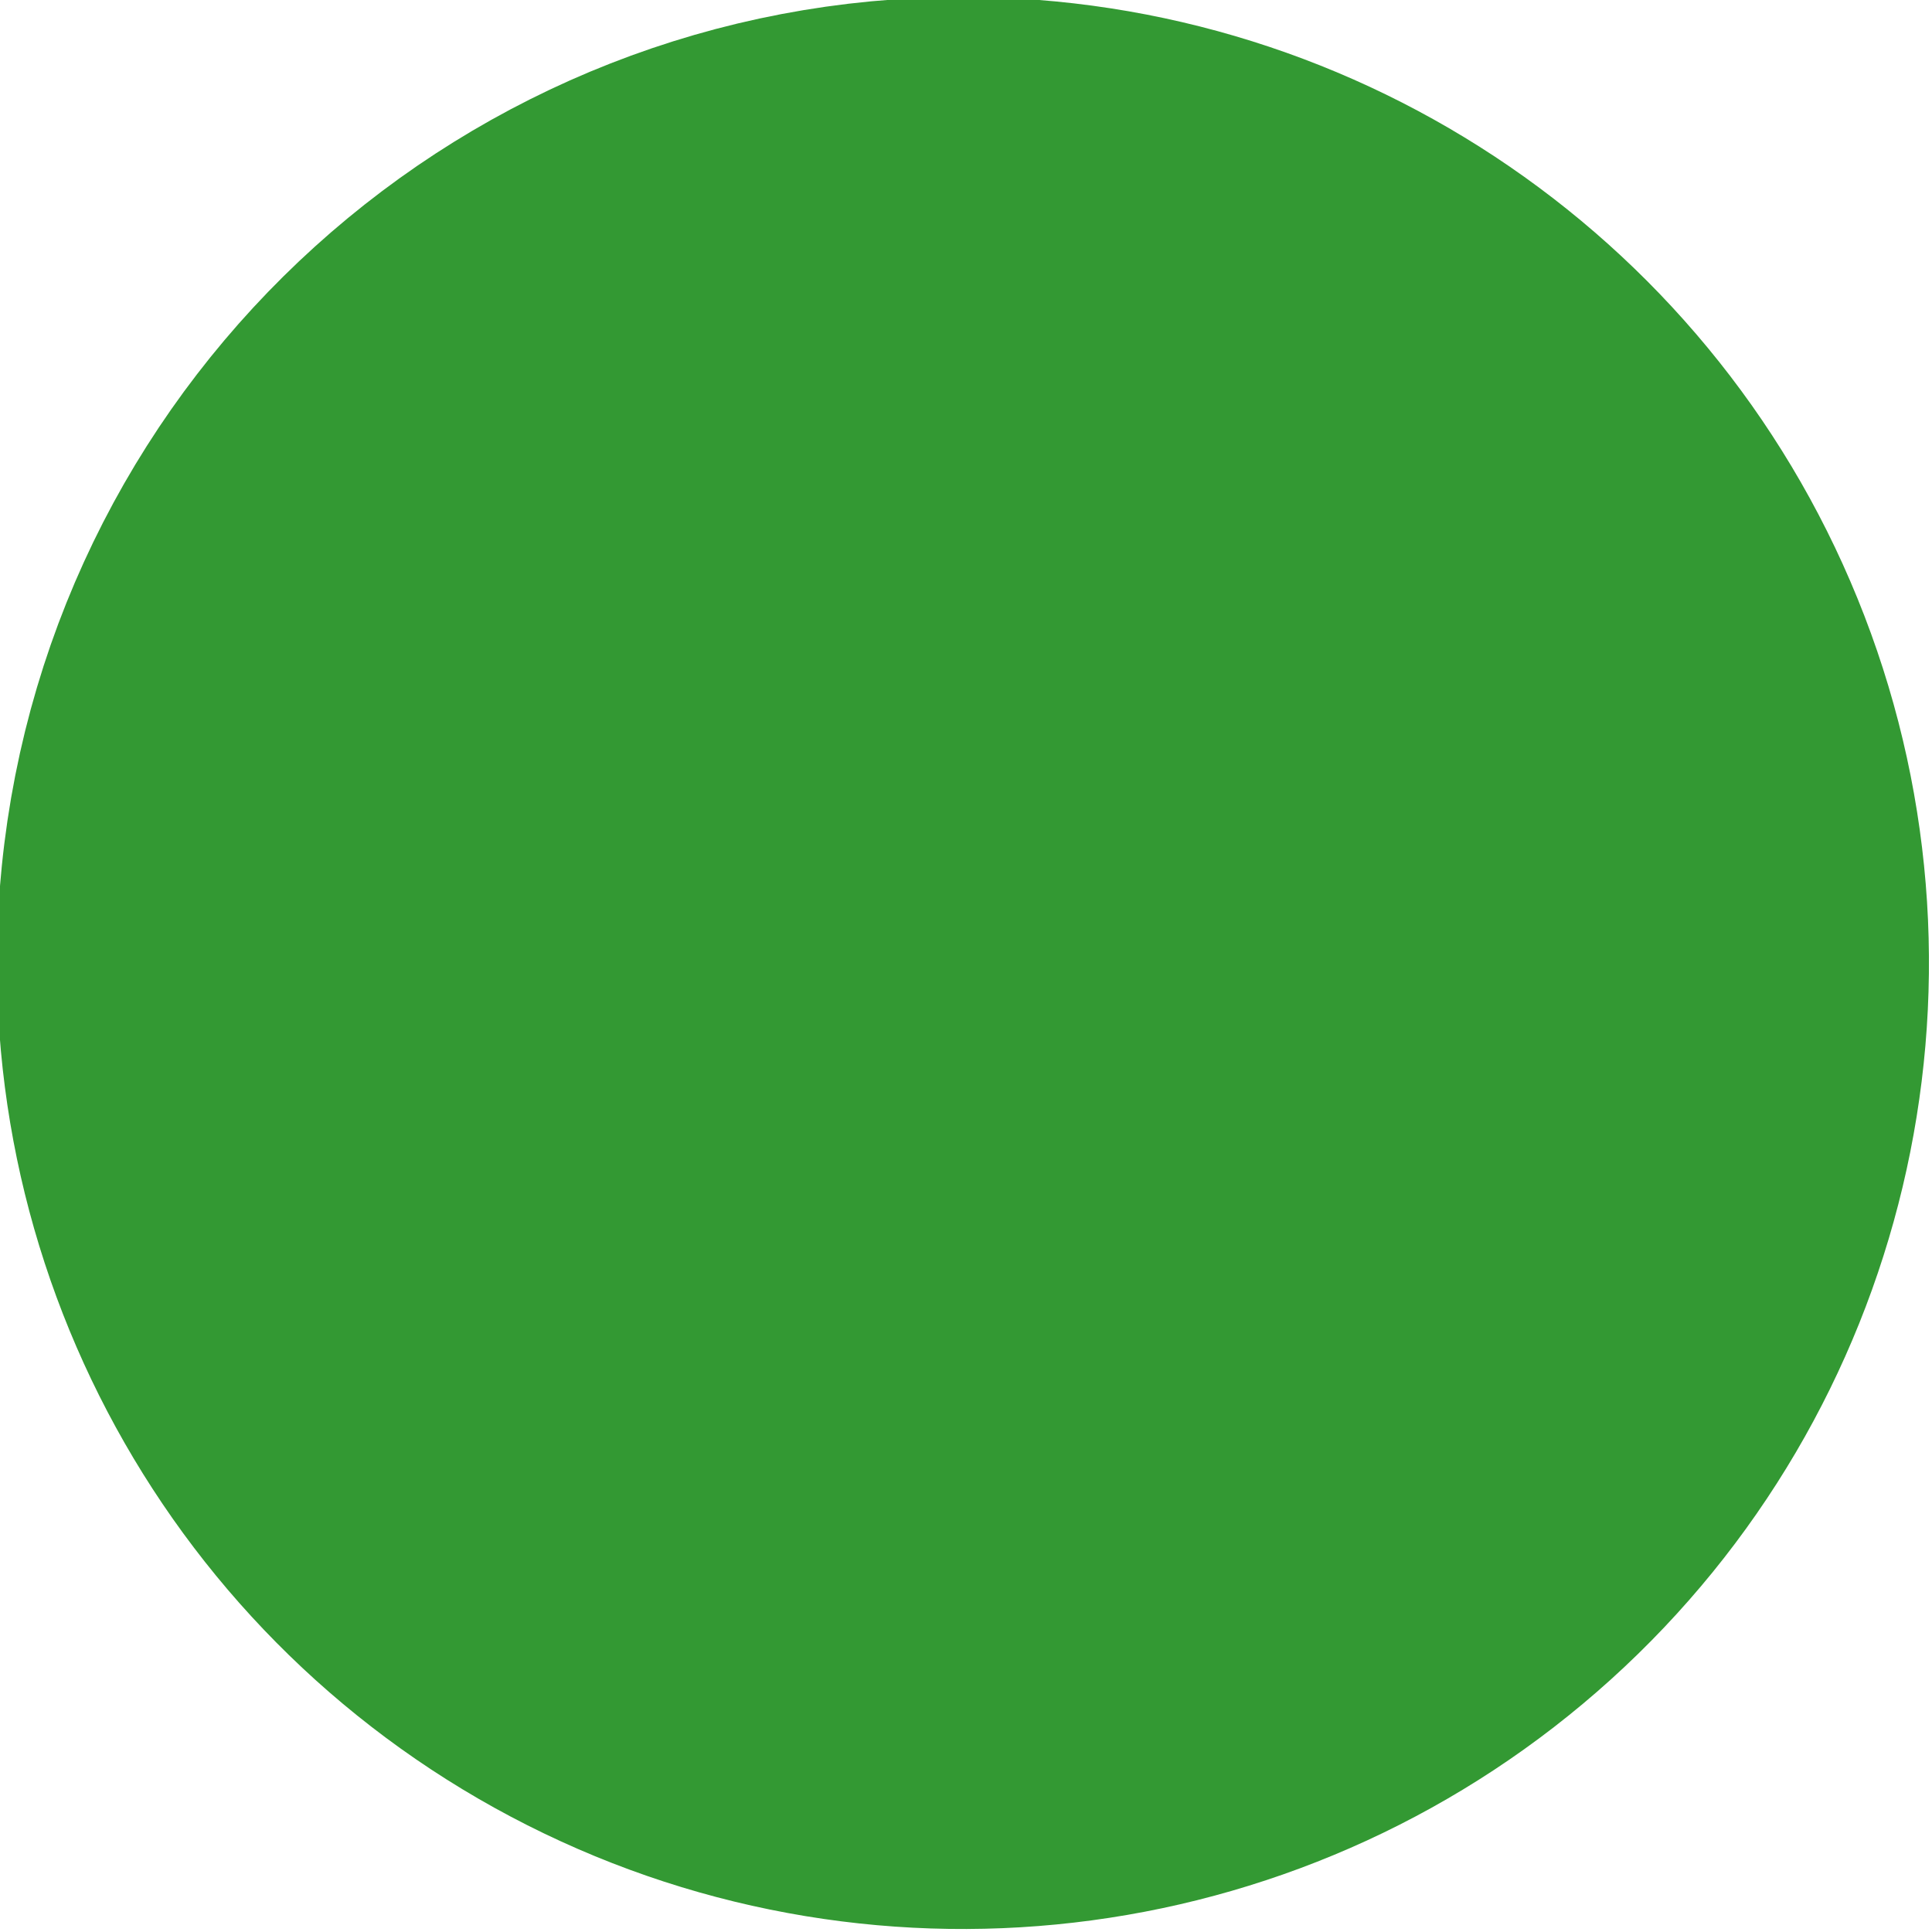
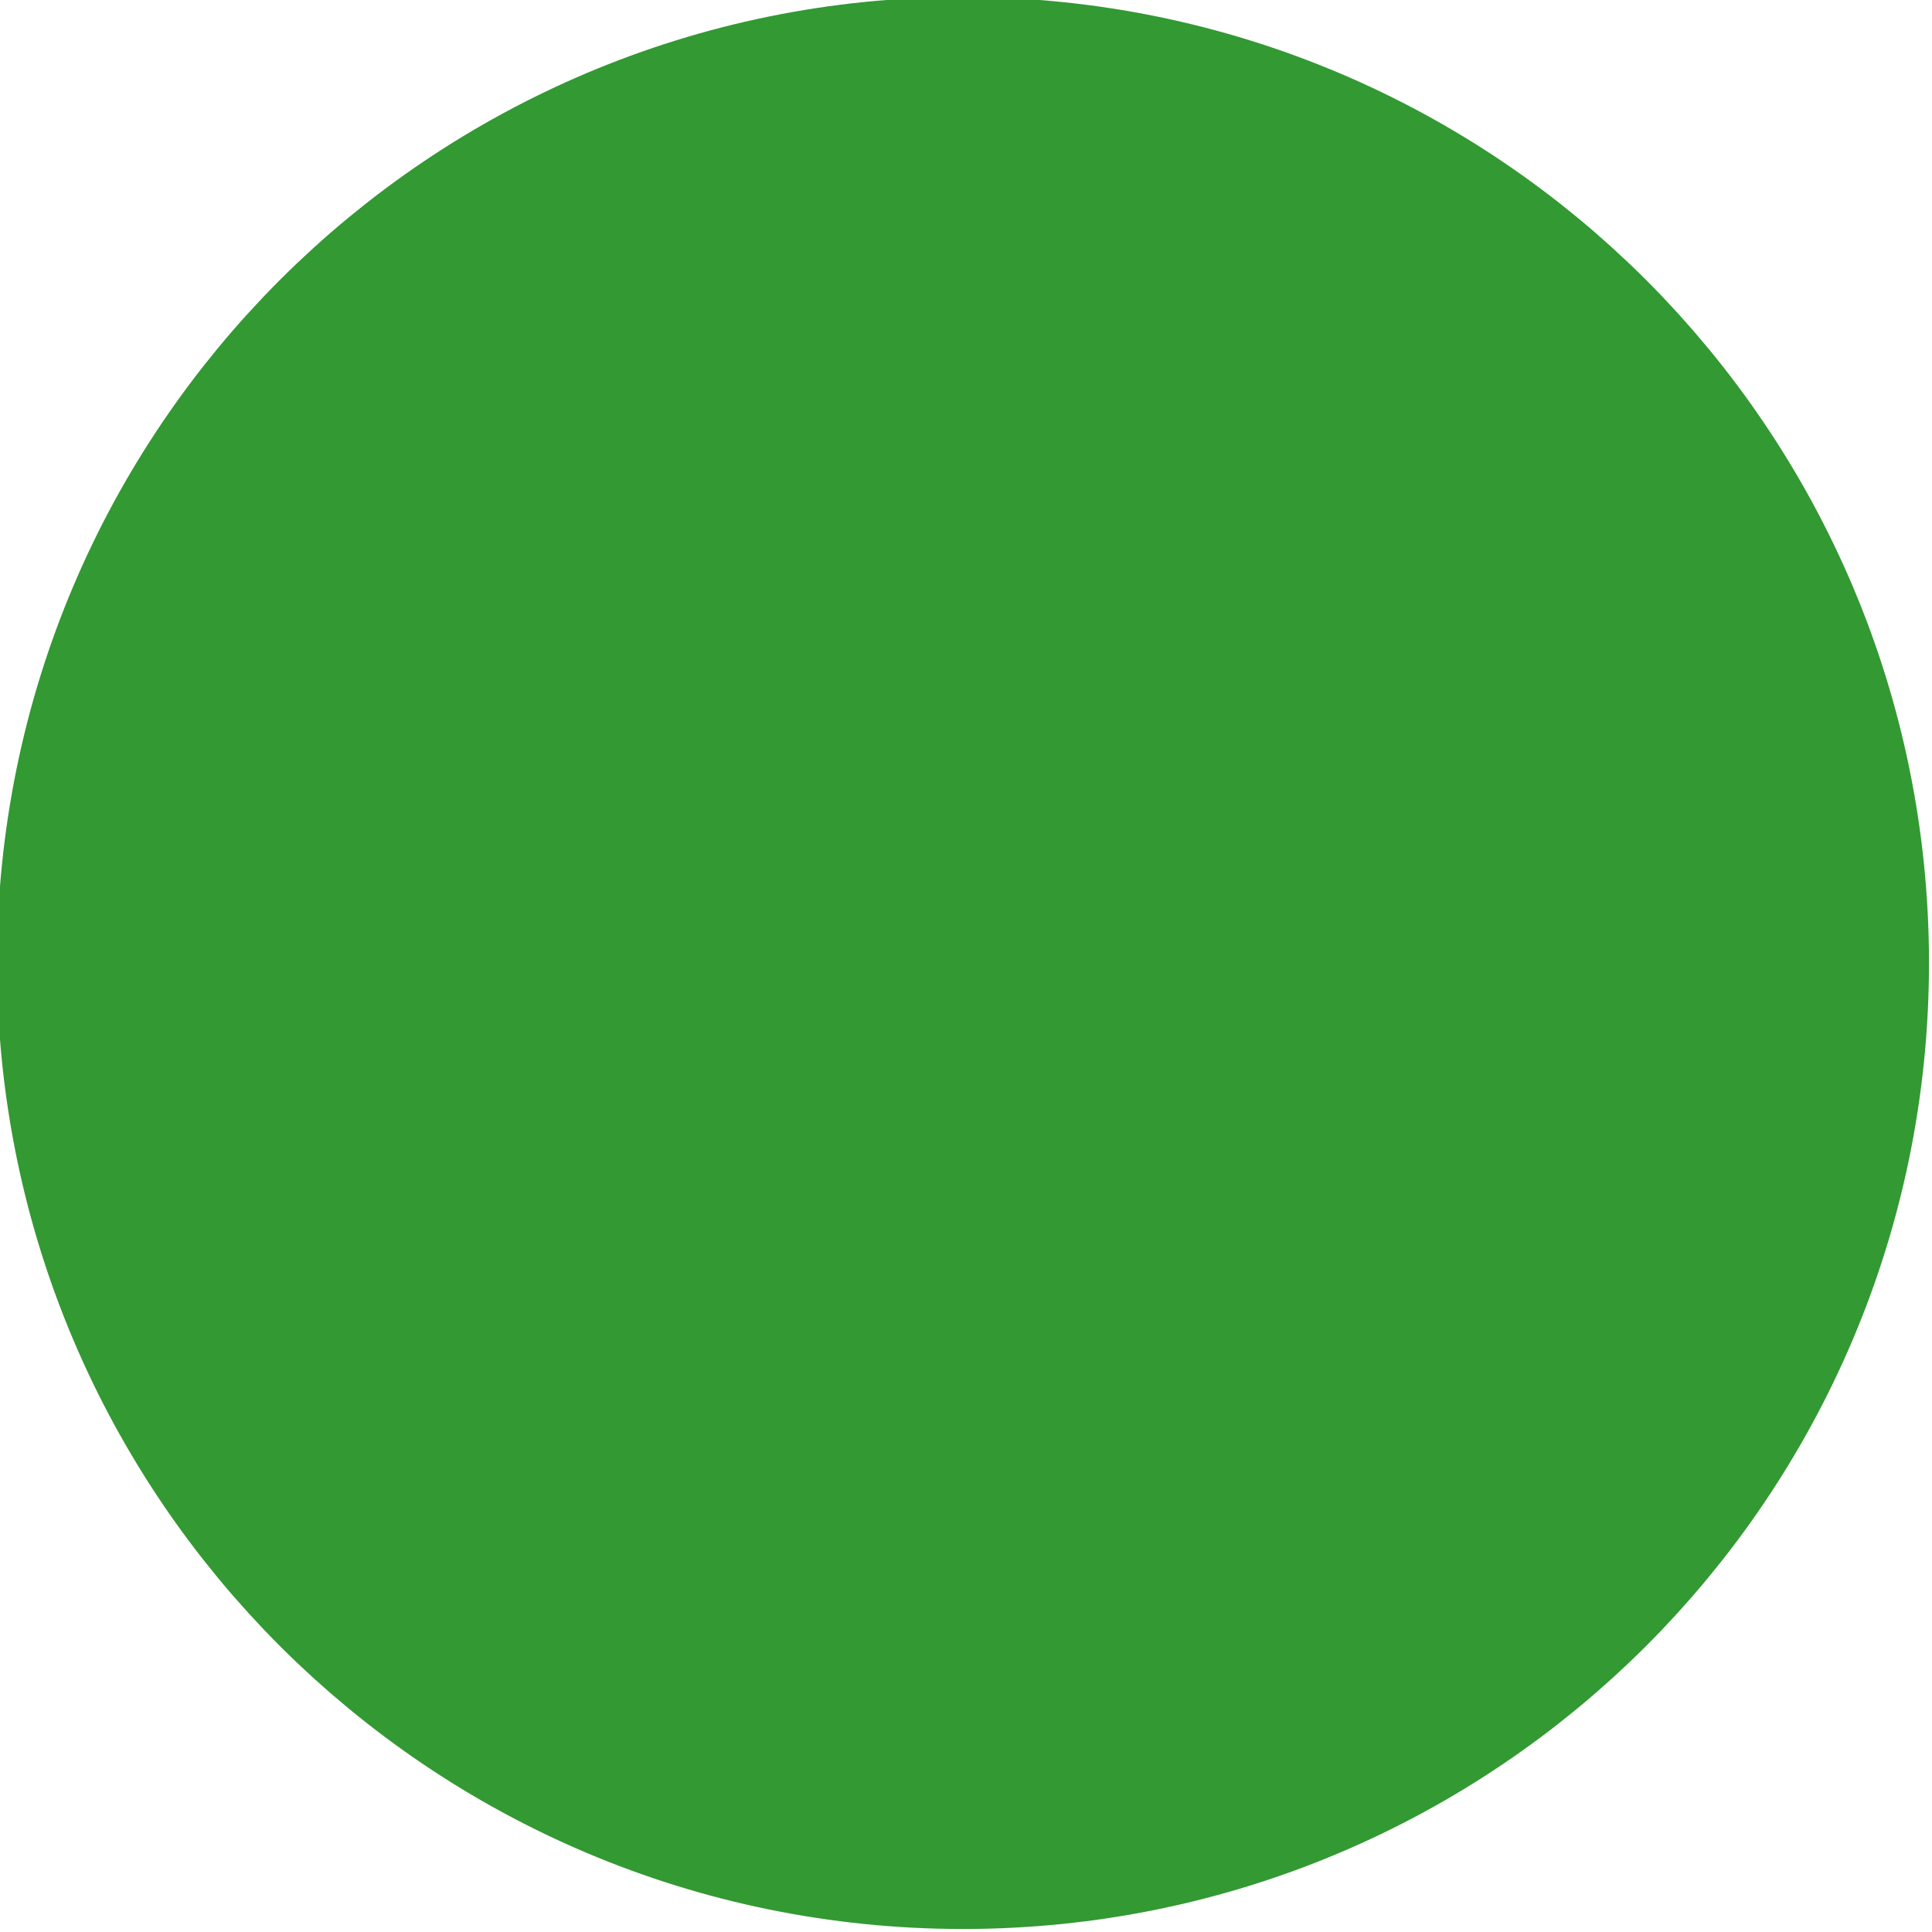
<svg xmlns="http://www.w3.org/2000/svg" width="18" height="18" viewBox="0 0 18 18">
-   <path fill="#393" stroke="#393" stroke-width="3" stroke-miterlimit="10" d="M8.972 1.472a7.5 7.5 0 1 1-7.463 6.75 7.5 7.5 0 0 1 7.462-6.75z" />
+   <path fill="#393" stroke="#393" stroke-width="3" stroke-miterlimit="10" d="M8.972 1.472a7.5 7.5 0 1 1 0 15 7.5 7.5 0 0 1 0-15z" />
</svg>
